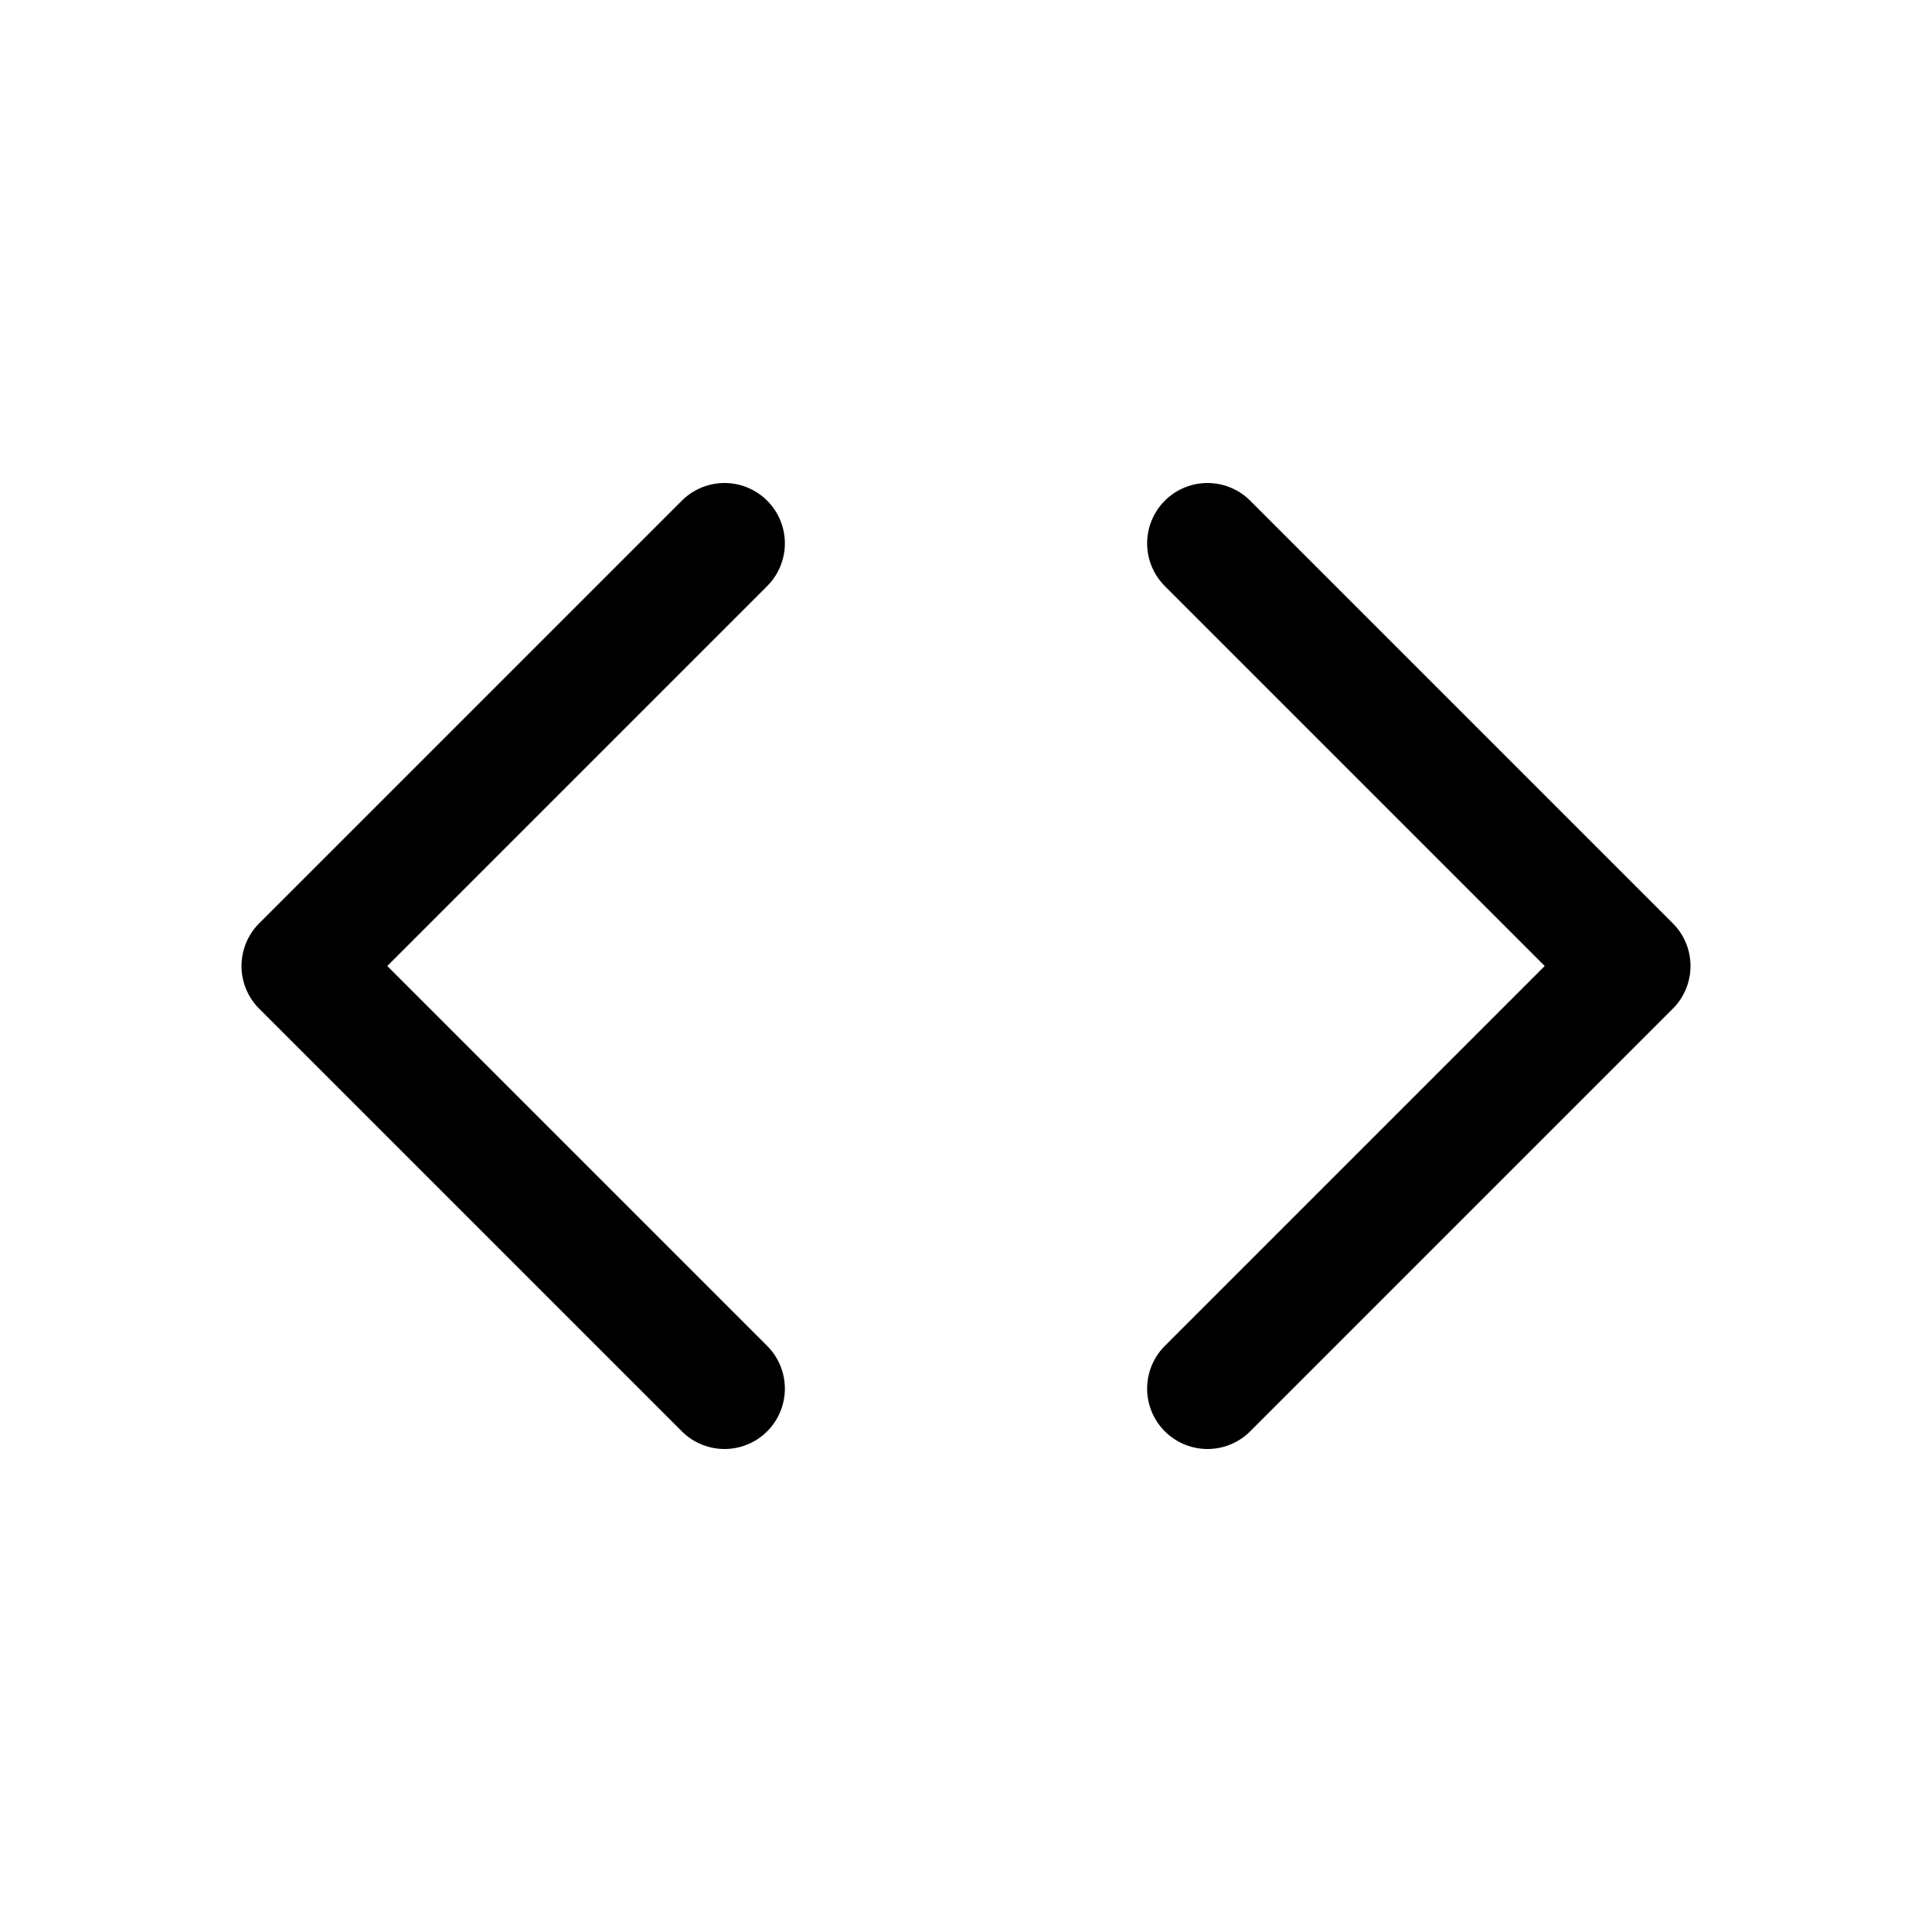
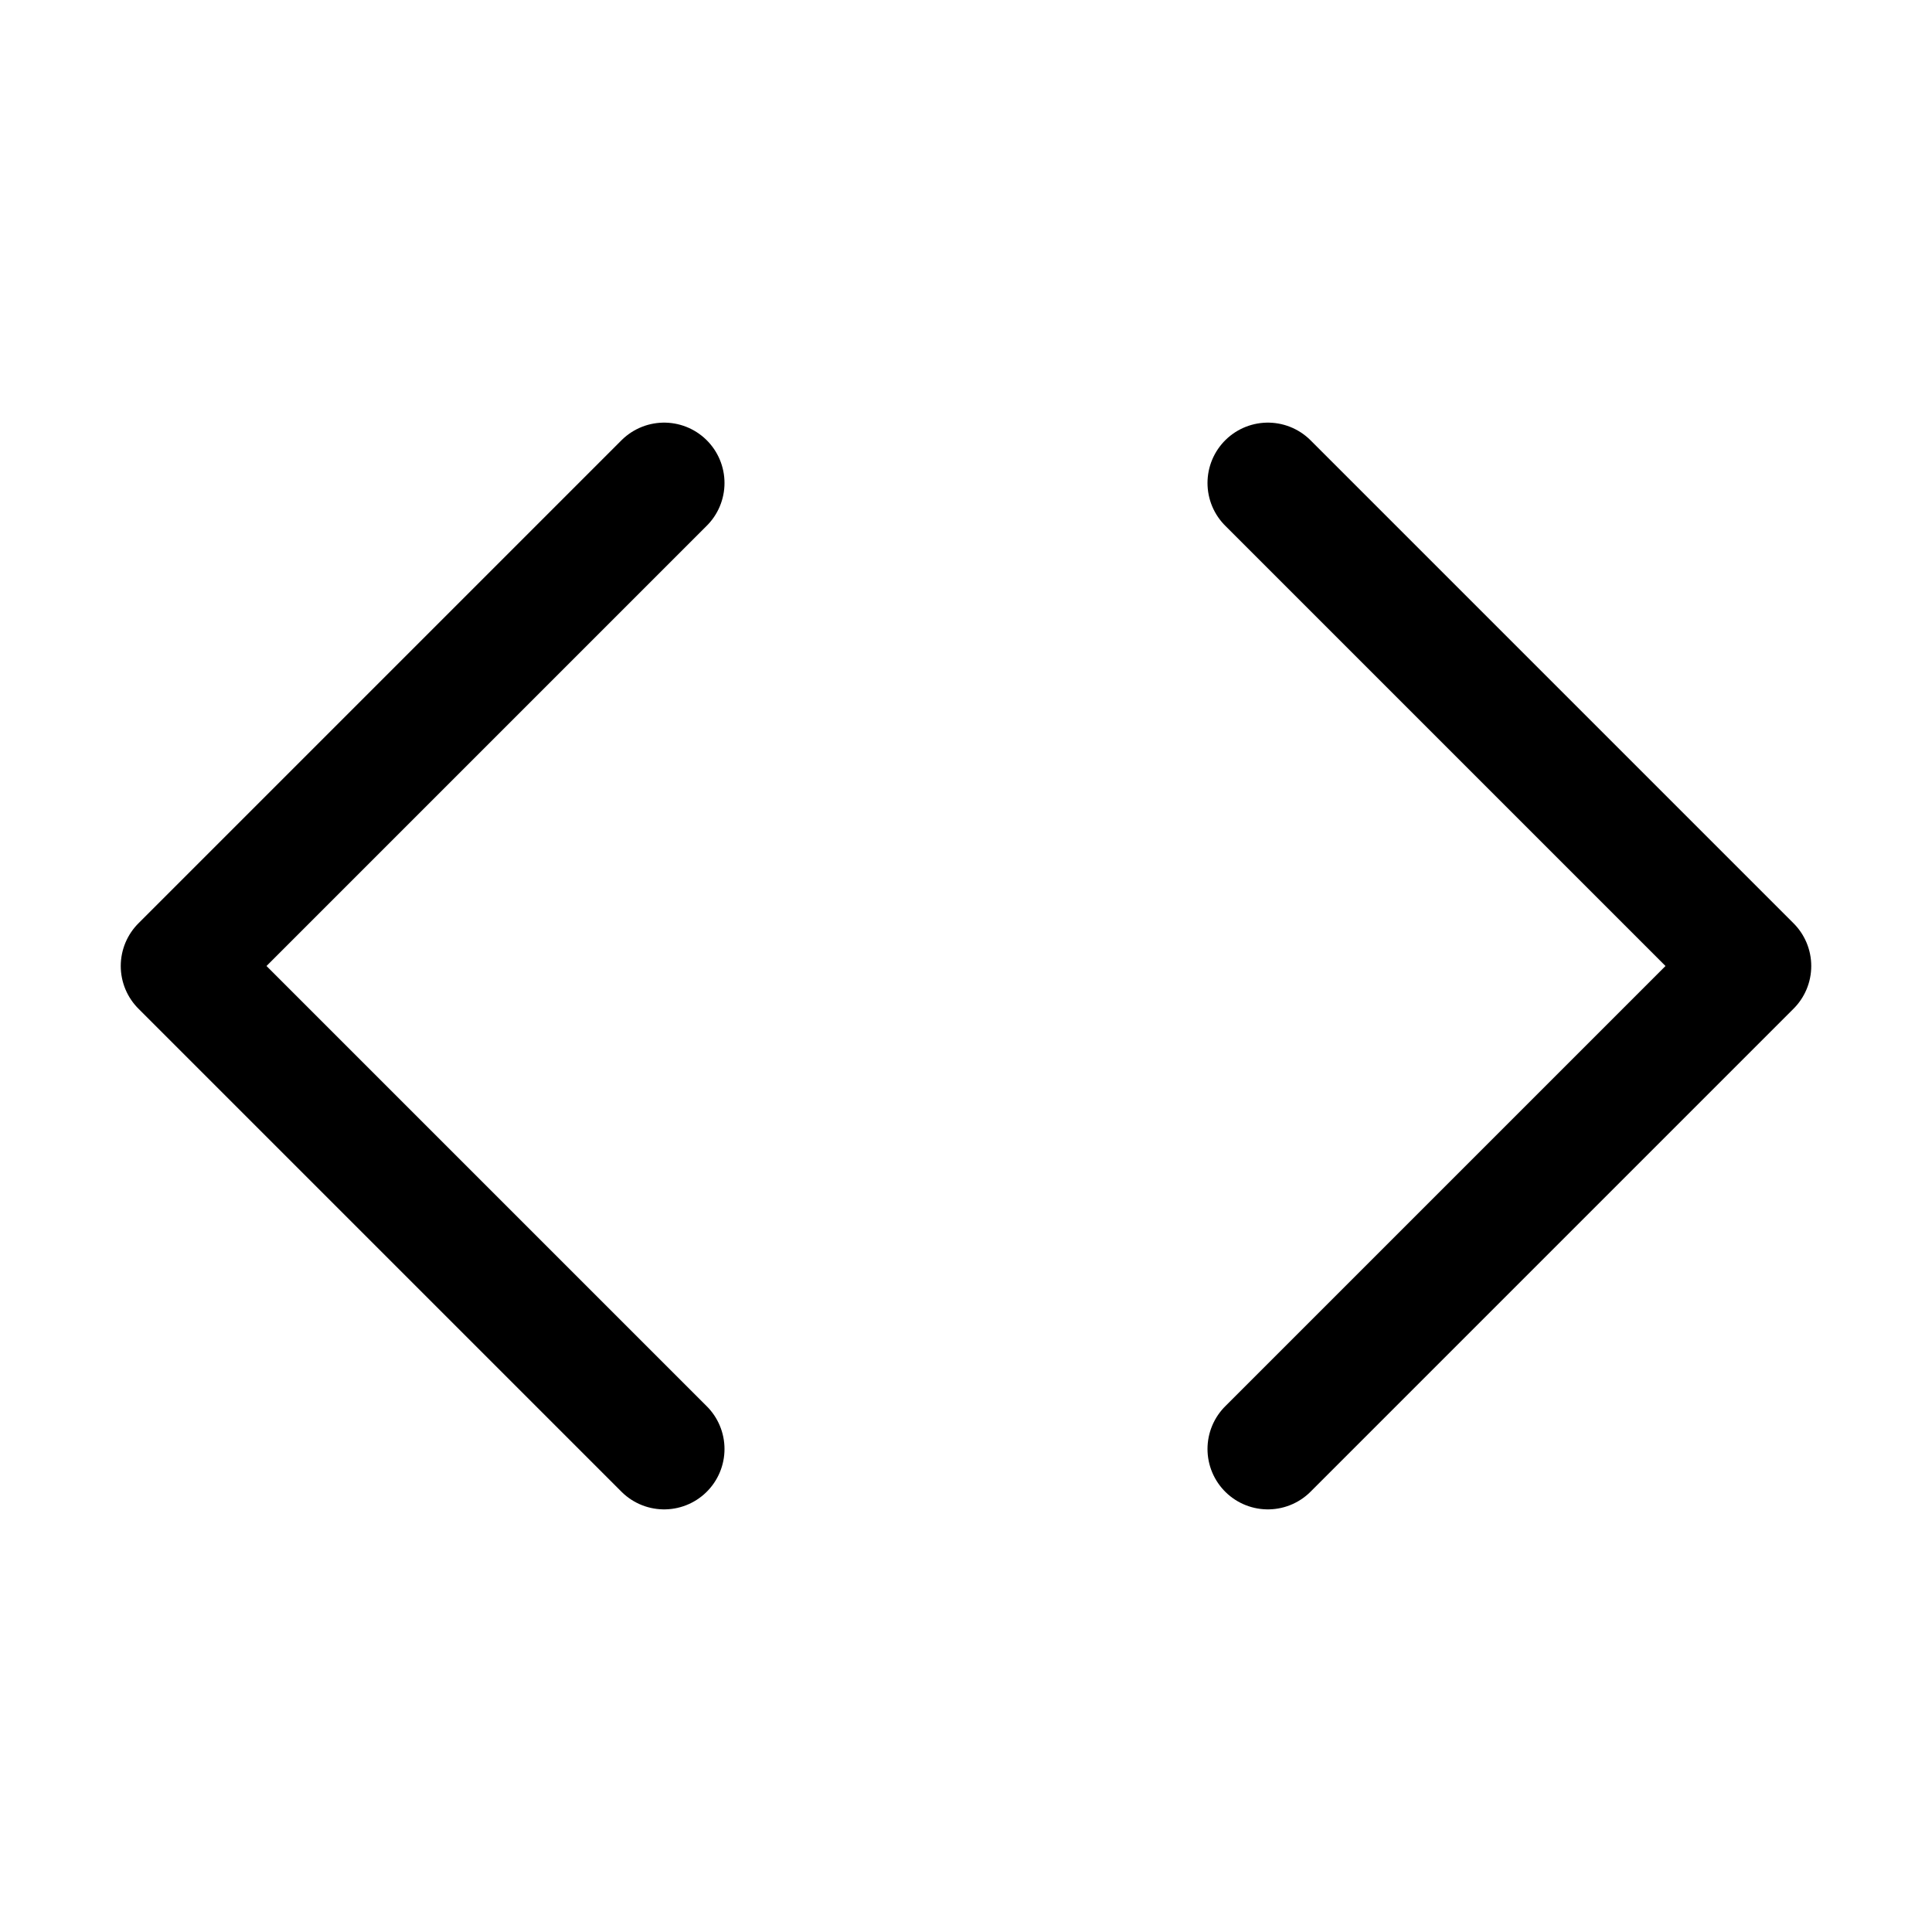
<svg xmlns="http://www.w3.org/2000/svg" viewBox="0 0 32 32" fill="none" stroke="currentColor" stroke-width="2" stroke-linecap="round" stroke-linejoin="round">
-   <path d="M 12 9 L 5 16 L 12 23 M 20 9 L 27 16 L 20 23" />
+   <path d="M 11 8 L 3 16 L 11 24 M 21 8 L 29 16 L 21 24" />
</svg>
